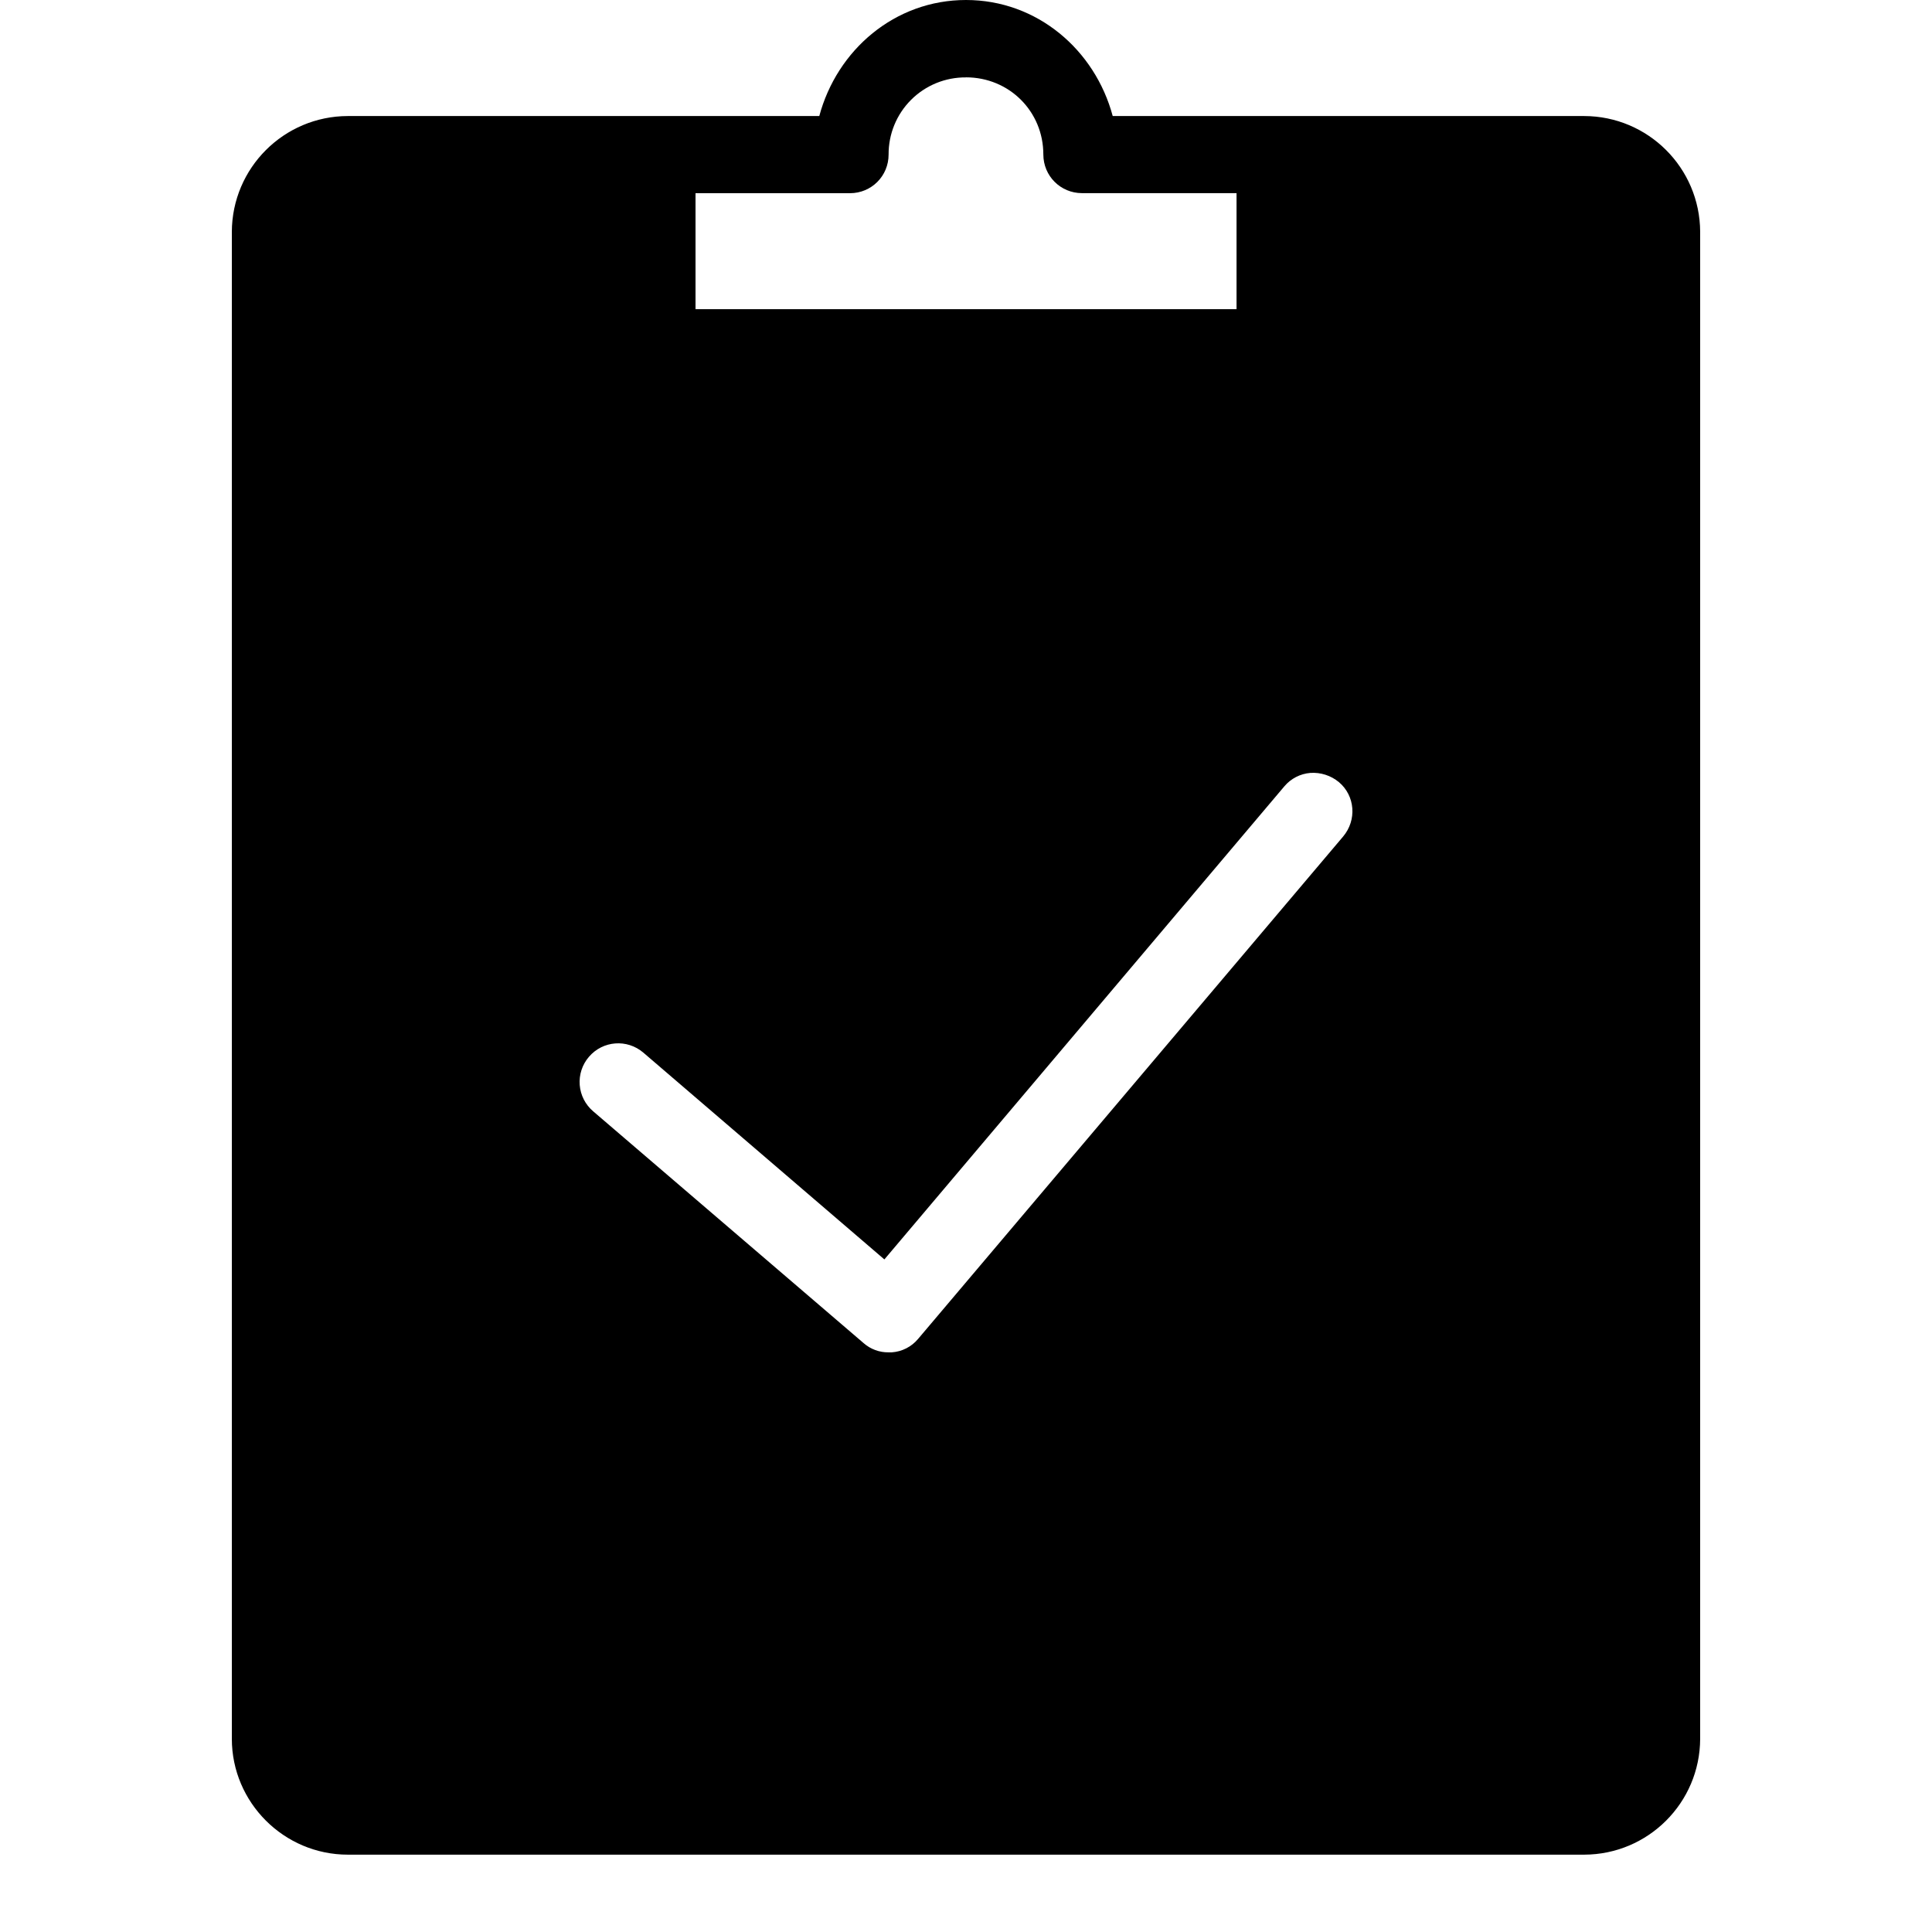
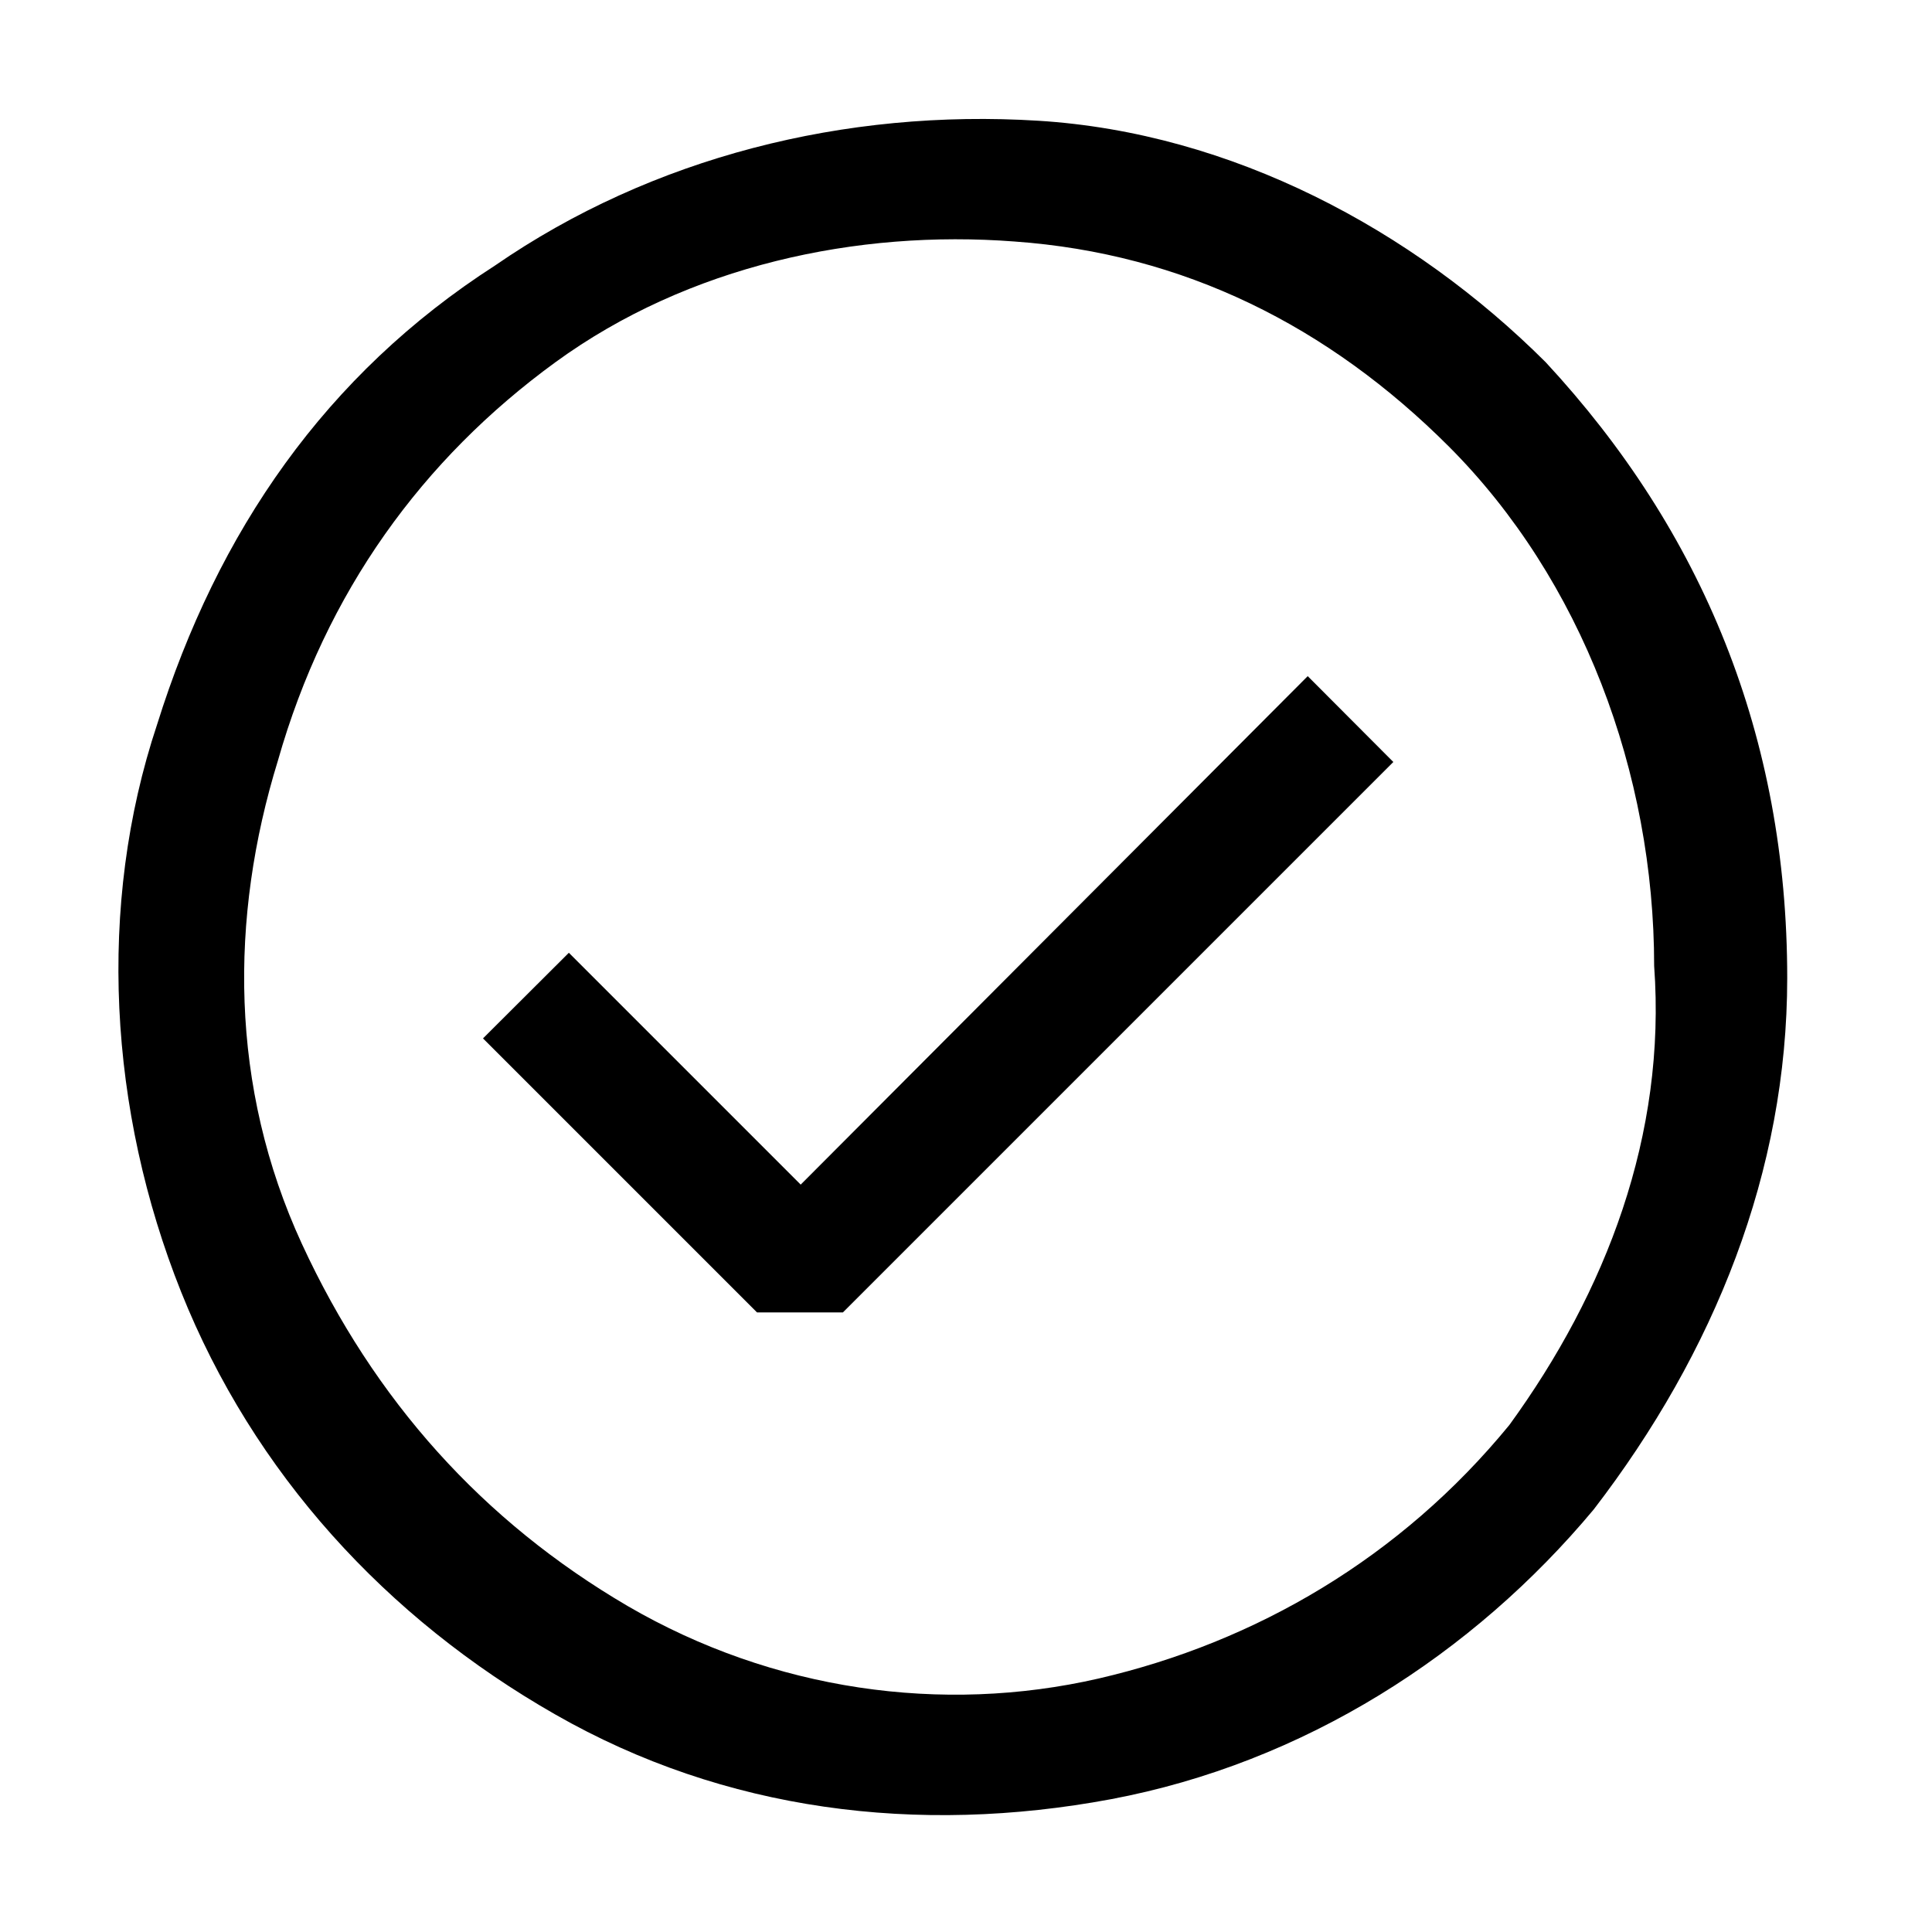
- <svg xmlns="http://www.w3.org/2000/svg" role="img" viewBox="0 0 32 32" height="32" width="32">
-   <path d="M16 0c-1.18 0-2.137.828-2.43 1.922H5.762A1.925 1.925 0 0 0 3.84 3.84V28.8c0 1.055.863 1.919 1.922 1.919h20.476A1.925 1.925 0 0 0 28.16 28.8V3.84a1.925 1.925 0 0 0-1.922-1.918H18.43C18.137.828 17.18 0 16 0m0 1.281c.715 0 1.281.563 1.281 1.278 0 .355.285.64.64.64h2.56v1.922H11.52V3.2h2.558c.356 0 .64-.285.64-.64A1.27 1.27 0 0 1 16 1.282m5.703 11.52a.67.67 0 0 1 .473.152c.27.227.3.629.07.902l-7.039 8.32a.622.622 0 0 1-.437.223h-.051a.612.612 0 0 1-.414-.152l-4.48-3.84a.638.638 0 0 1-.071-.902c.23-.27.633-.3.902-.07l3.992 3.425 6.625-7.836a.629.629 0 0 1 .43-.222m0 0" />
+ <svg xmlns="http://www.w3.org/2000/svg" width="32" height="32" viewBox="0 0 32 32">
+   <path fill-rule="nonzero" fill="rgb(0%, 0%, 0%)" fill-opacity="1" d="M 12.539 21.738 L 13.961 21.738 L 23.078 12.621 L 21.66 11.199 L 13.262 19.621 L 9.422 15.781 L 8 17.199 Z M 12.539 21.738 " />
+   <path fill-rule="evenodd" fill="rgb(0%, 0%, 0%)" fill-opacity="1" d="M 17.199 2 C 20.398 2.199 23.398 3.801 25.602 6 C 28.199 8.801 29.602 12.199 29.602 16.199 C 29.602 19.398 28.398 22.398 26.398 25 C 24.398 27.398 21.602 29.199 18.398 29.801 C 15.199 30.398 12 30 9.199 28.398 C 6.398 26.801 4.199 24.398 3 21.398 C 1.801 18.398 1.602 15 2.602 12 C 3.602 8.801 5.398 6.199 8.199 4.398 C 10.801 2.602 14 1.801 17.199 2 M 18.199 27.801 C 20.801 27.199 23.199 25.801 25 23.602 C 26.602 21.398 27.602 18.801 27.398 16 C 27.398 12.801 26.199 9.602 24 7.398 C 22 5.398 19.602 4.199 16.801 4 C 14.199 3.801 11.398 4.398 9.199 6 C 7 7.602 5.398 9.801 4.602 12.602 C 3.801 15.199 3.801 18 5 20.602 C 6.199 23.199 8 25.199 10.398 26.602 C 12.801 28 15.602 28.398 18.199 27.801 " />
</svg>
